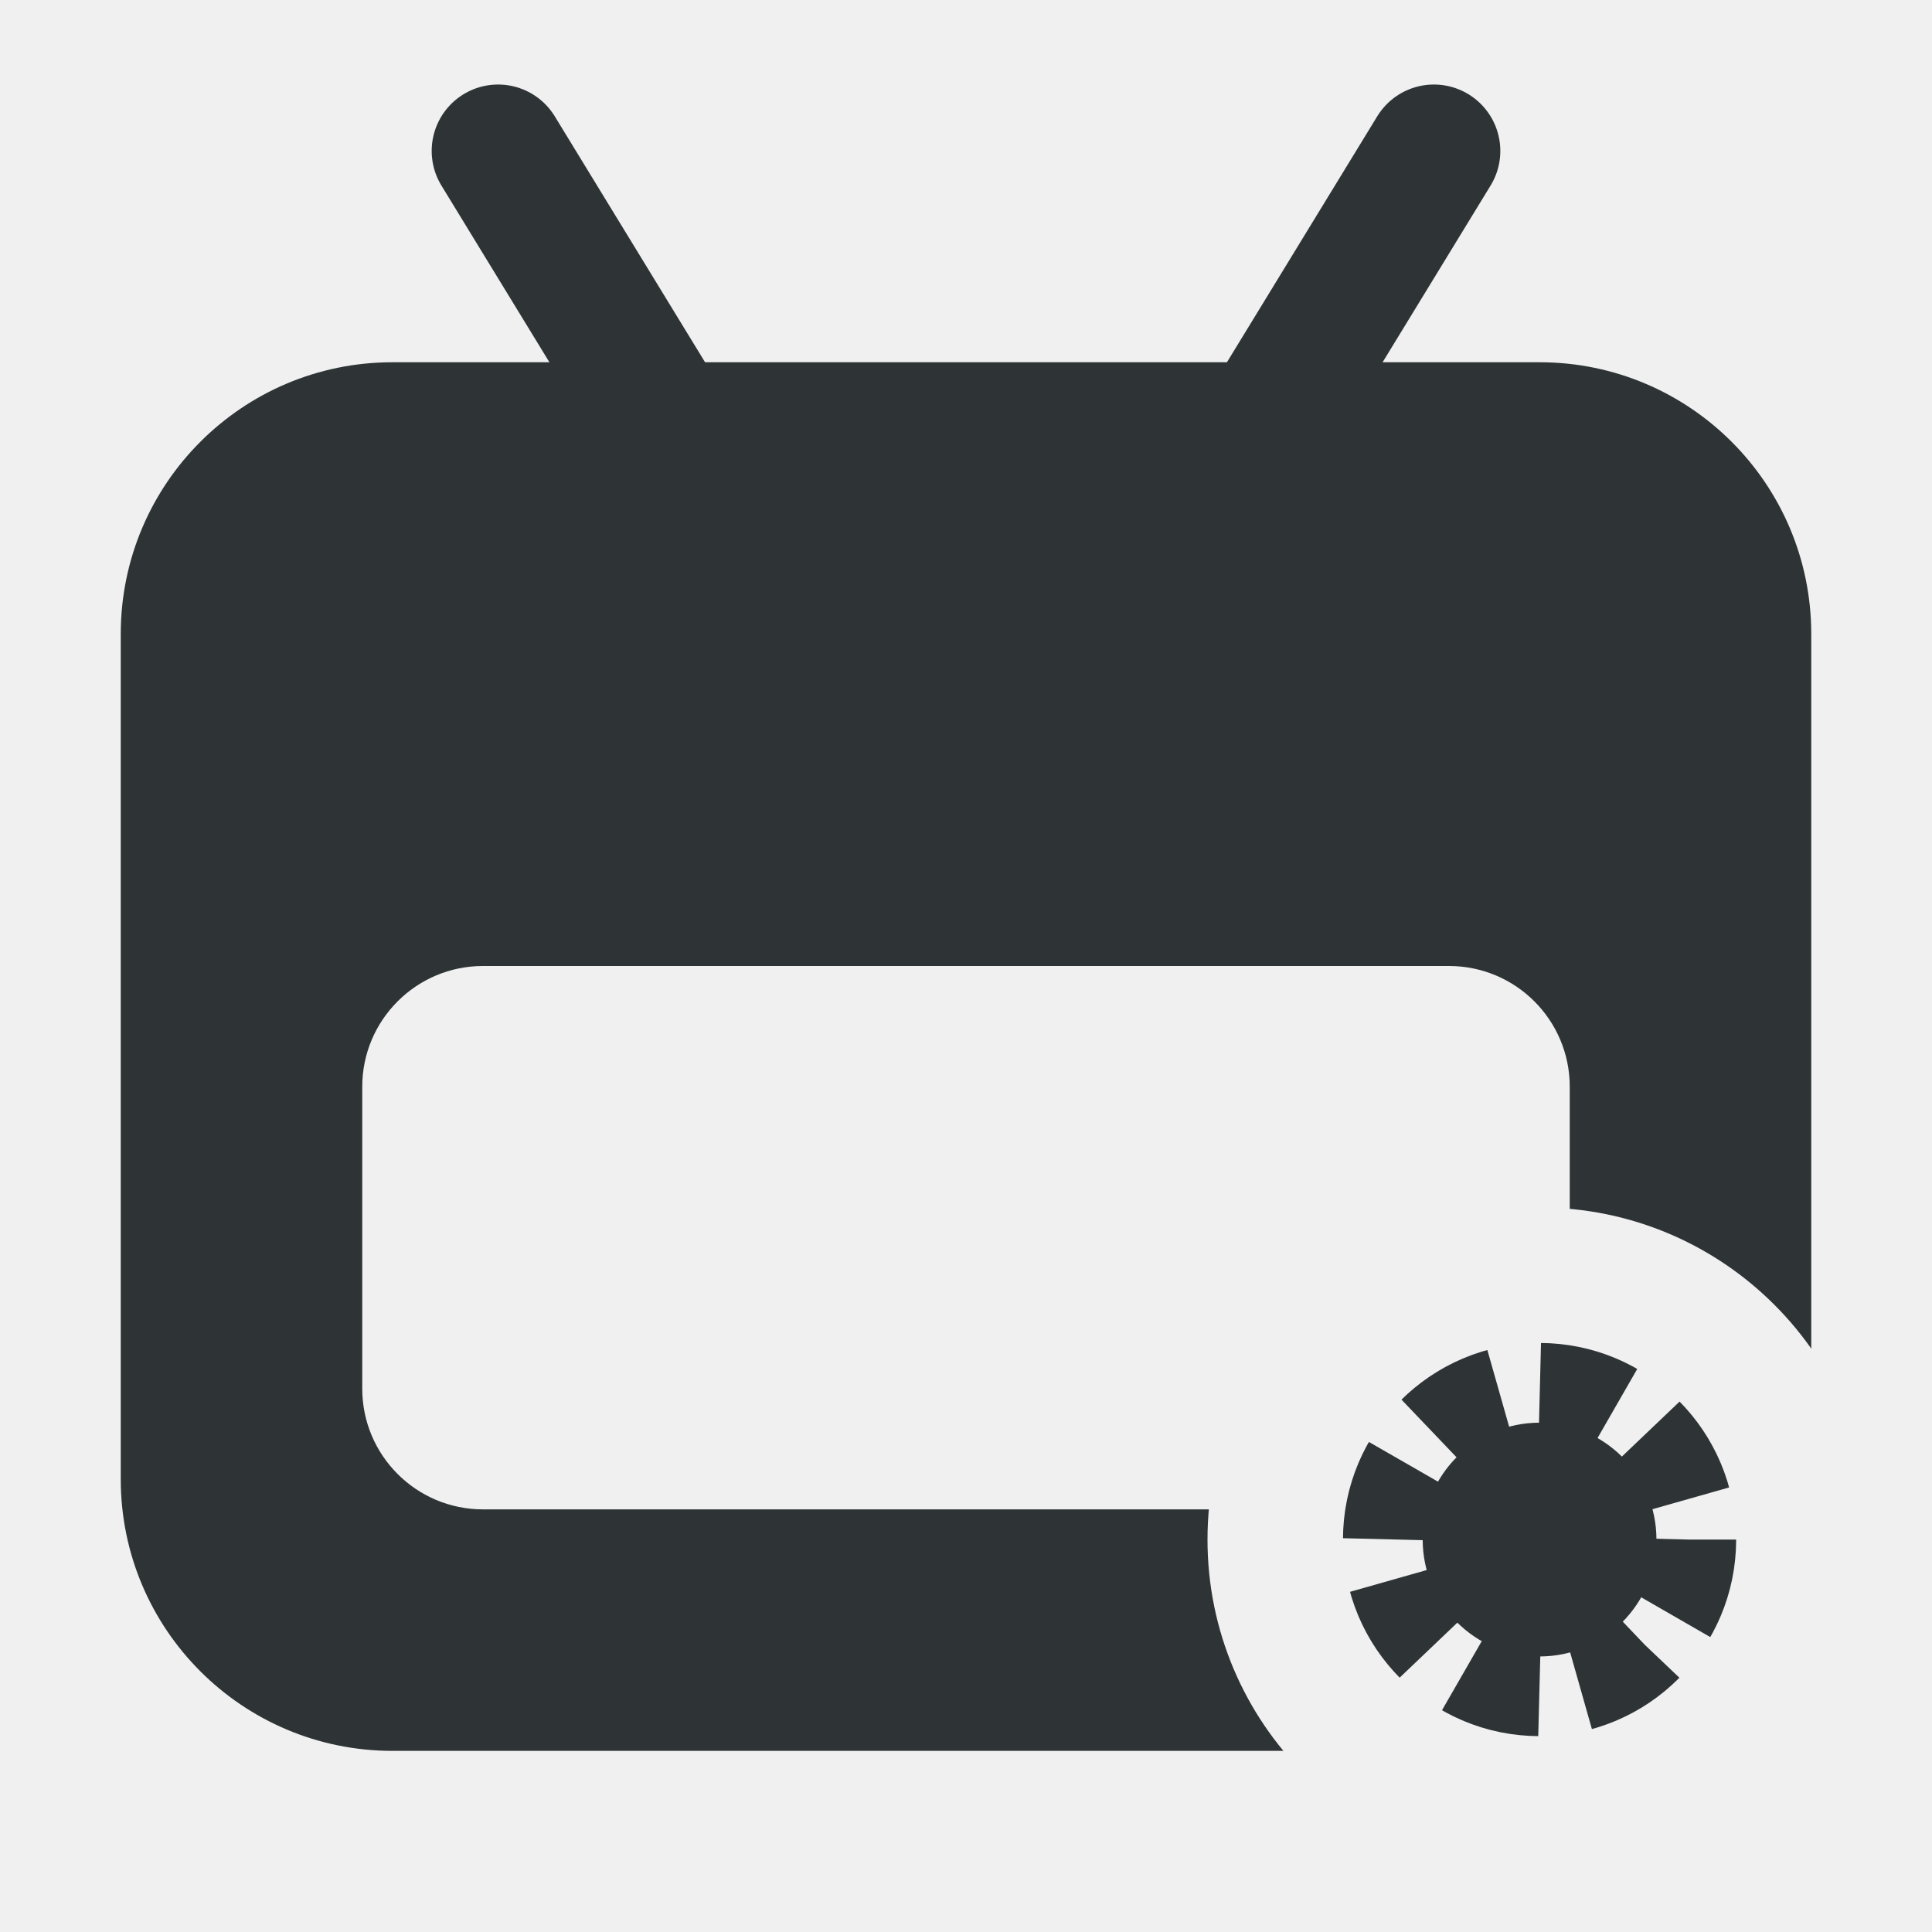
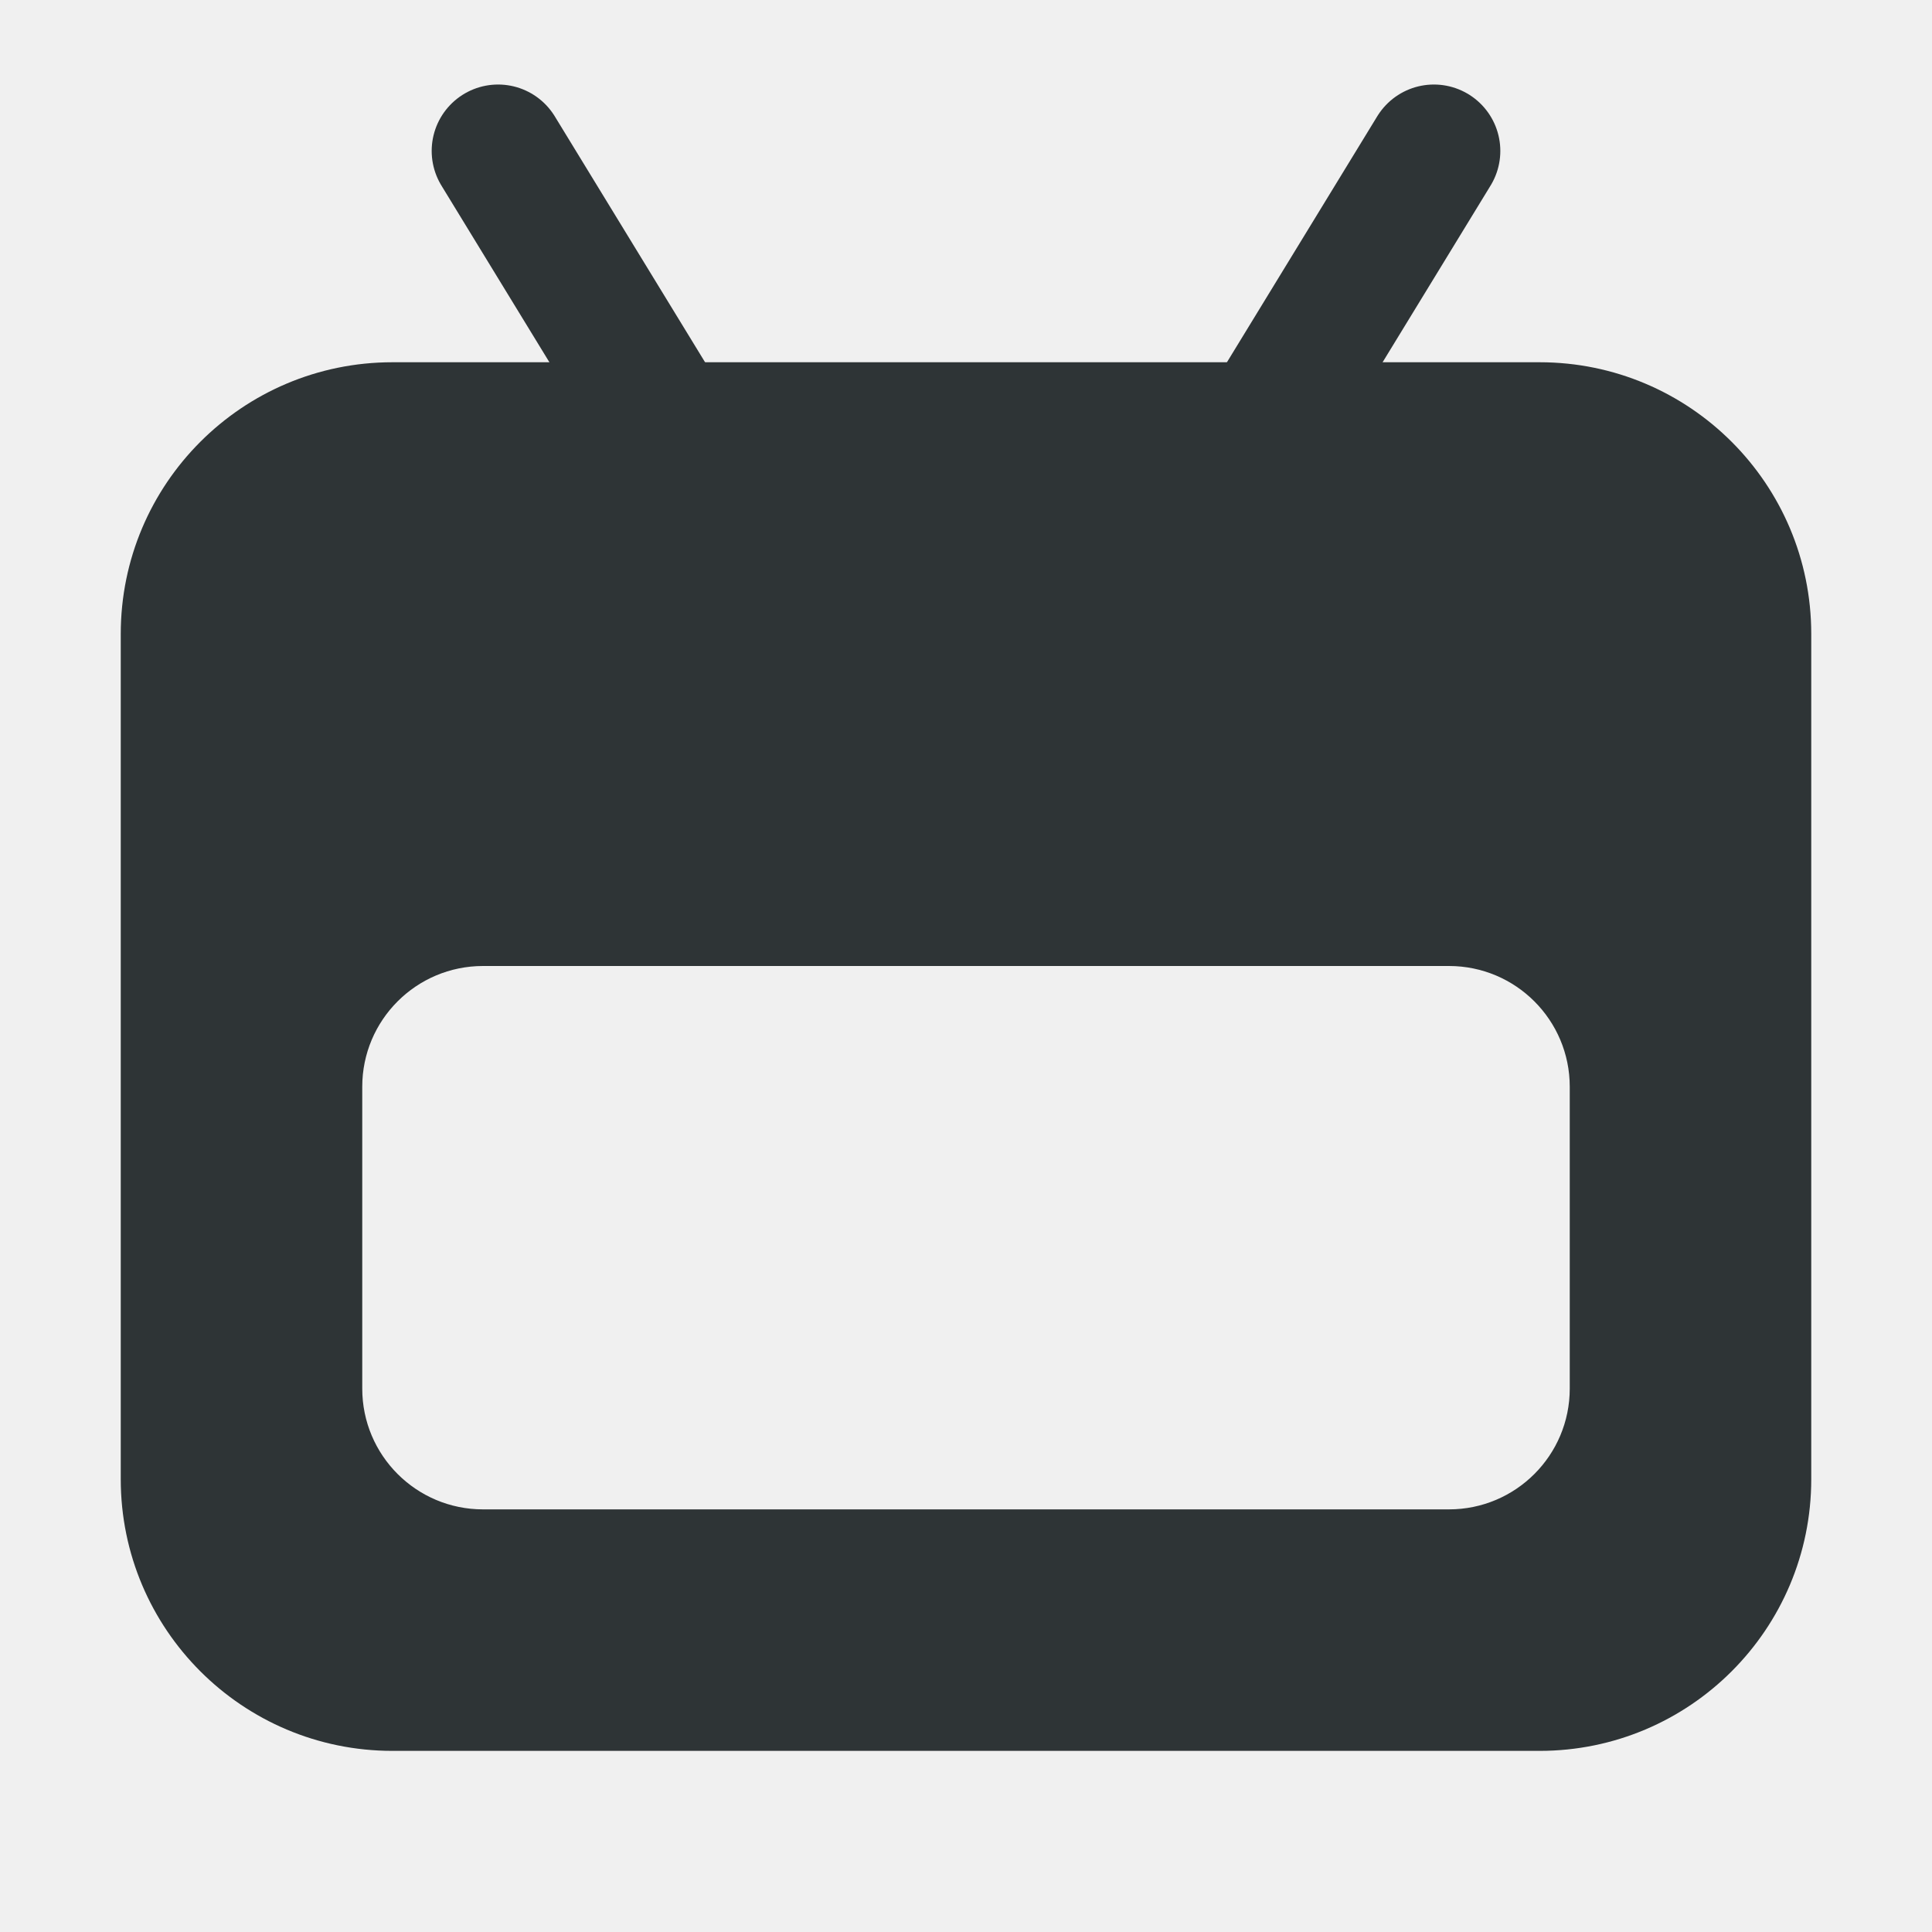
<svg xmlns="http://www.w3.org/2000/svg" width="64" height="64" viewBox="0 0 64 64">
-   <defs>
-     <mask id="badge-cut" maskUnits="userSpaceOnUse" x="0" y="0" width="64" height="64">
-       <rect width="64" height="64" fill="#ffffff" />
-       <circle cx="51" cy="51" r="11" fill="#000000" />
-     </mask>
-   </defs>
-   <g mask="url(#badge-cut)">
-     <path d="M22 14 L16.5 5 M42 14 L47.5 5" stroke="#2e3436" stroke-width="4.4" stroke-linecap="round" fill="none" />
-     <path d="M13 12h38a9 9 0 0 1 9 9v28a9 9 0 0 1-9 9H13a9 9 0 0 1-9-9V21a9 9 0 0 1 9-9z M16 32h32a4 4 0 0 1 4 4v10a4 4 0 0 1-4 4H16a4 4 0 0 1-4-4V36a4 4 0 0 1 4-4z" fill="#2e3436" fill-rule="evenodd" />
-   </g>
-   <g transform="translate(51 51) scale(.88) translate(-50 -50)">
-     <circle cx="50" cy="50" r="5.6" fill="none" stroke="#2e3436" stroke-width="3.6" stroke-dasharray="2.9 1.5" />
-     <circle cx="50" cy="50" r="4.4" fill="#2e3436" />
-     <circle cx="50" cy="50" r="1.9" fill="none" />
-   </g>
+   <path d="M22 14 L16.5 5 M42 14 L47.5 5" stroke="#2e3436" stroke-width="4.4" stroke-linecap="round" fill="none" />
+   <path d="M13 12h38a9 9 0 0 1 9 9v28a9 9 0 0 1-9 9H13a9 9 0 0 1-9-9V21a9 9 0 0 1 9-9z M16 32h32a4 4 0 0 1 4 4v10a4 4 0 0 1-4 4H16a4 4 0 0 1-4-4V36a4 4 0 0 1 4-4z" fill="#2e3436" fill-rule="evenodd" />
</svg>
